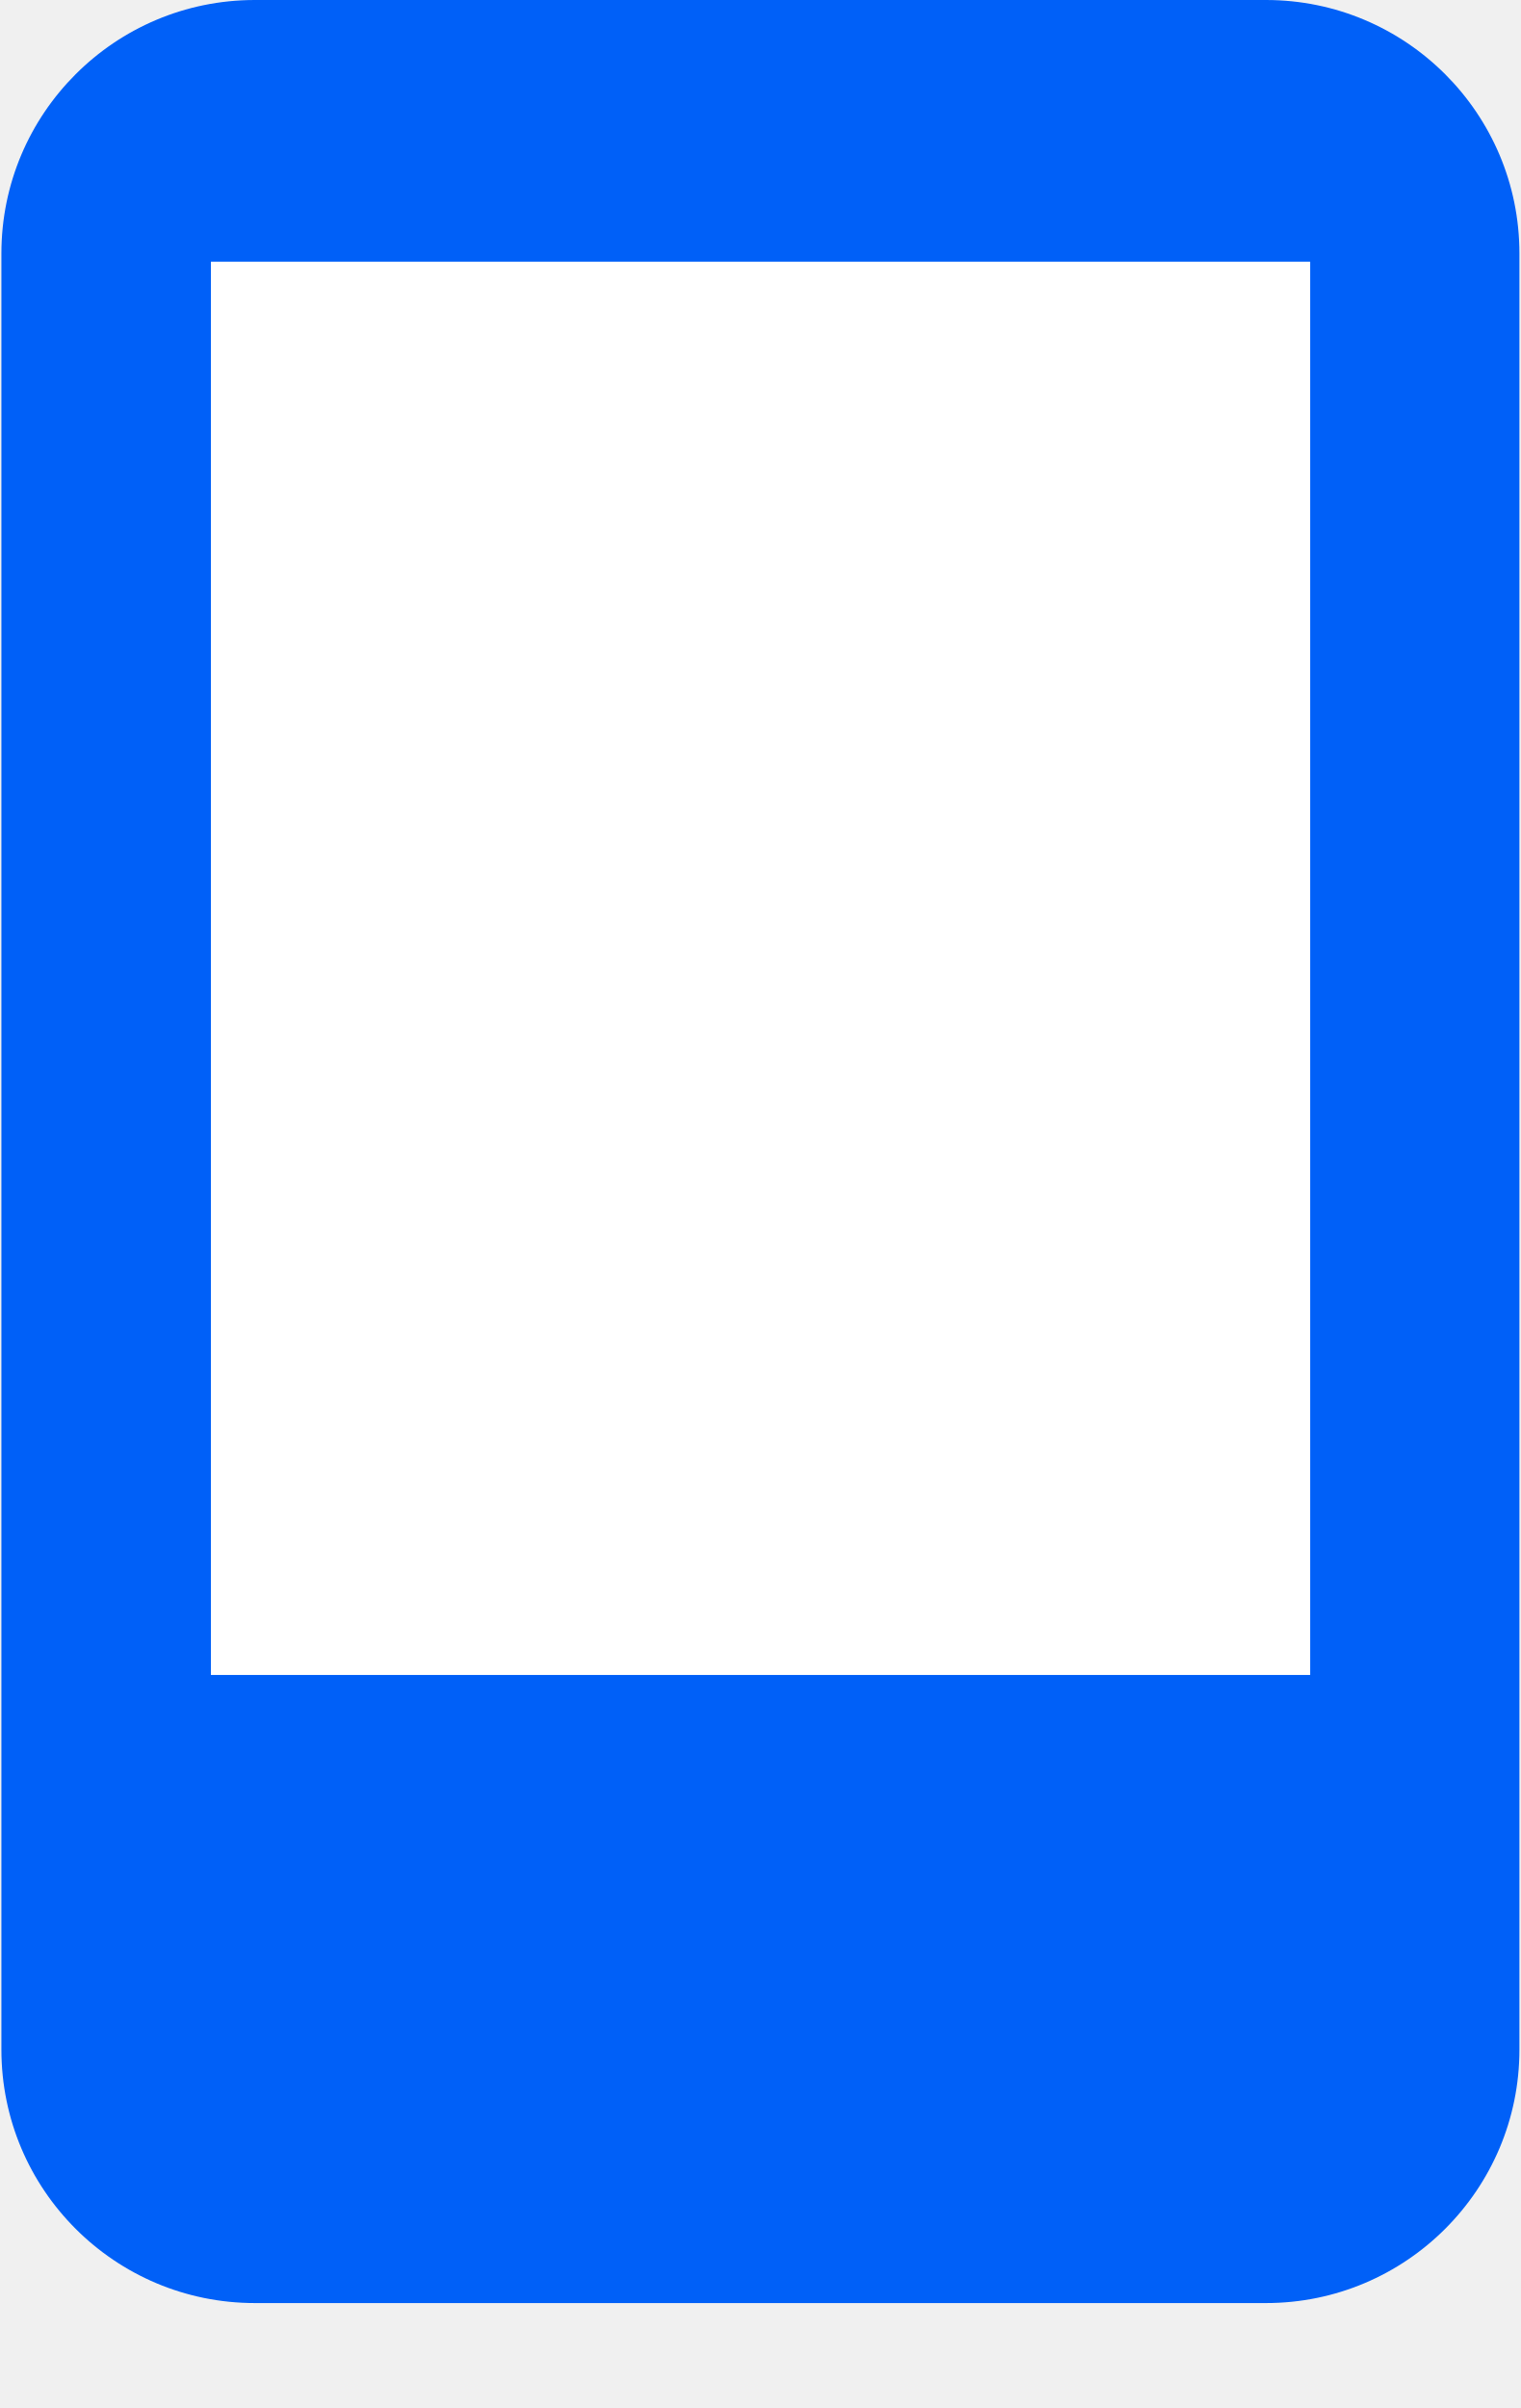
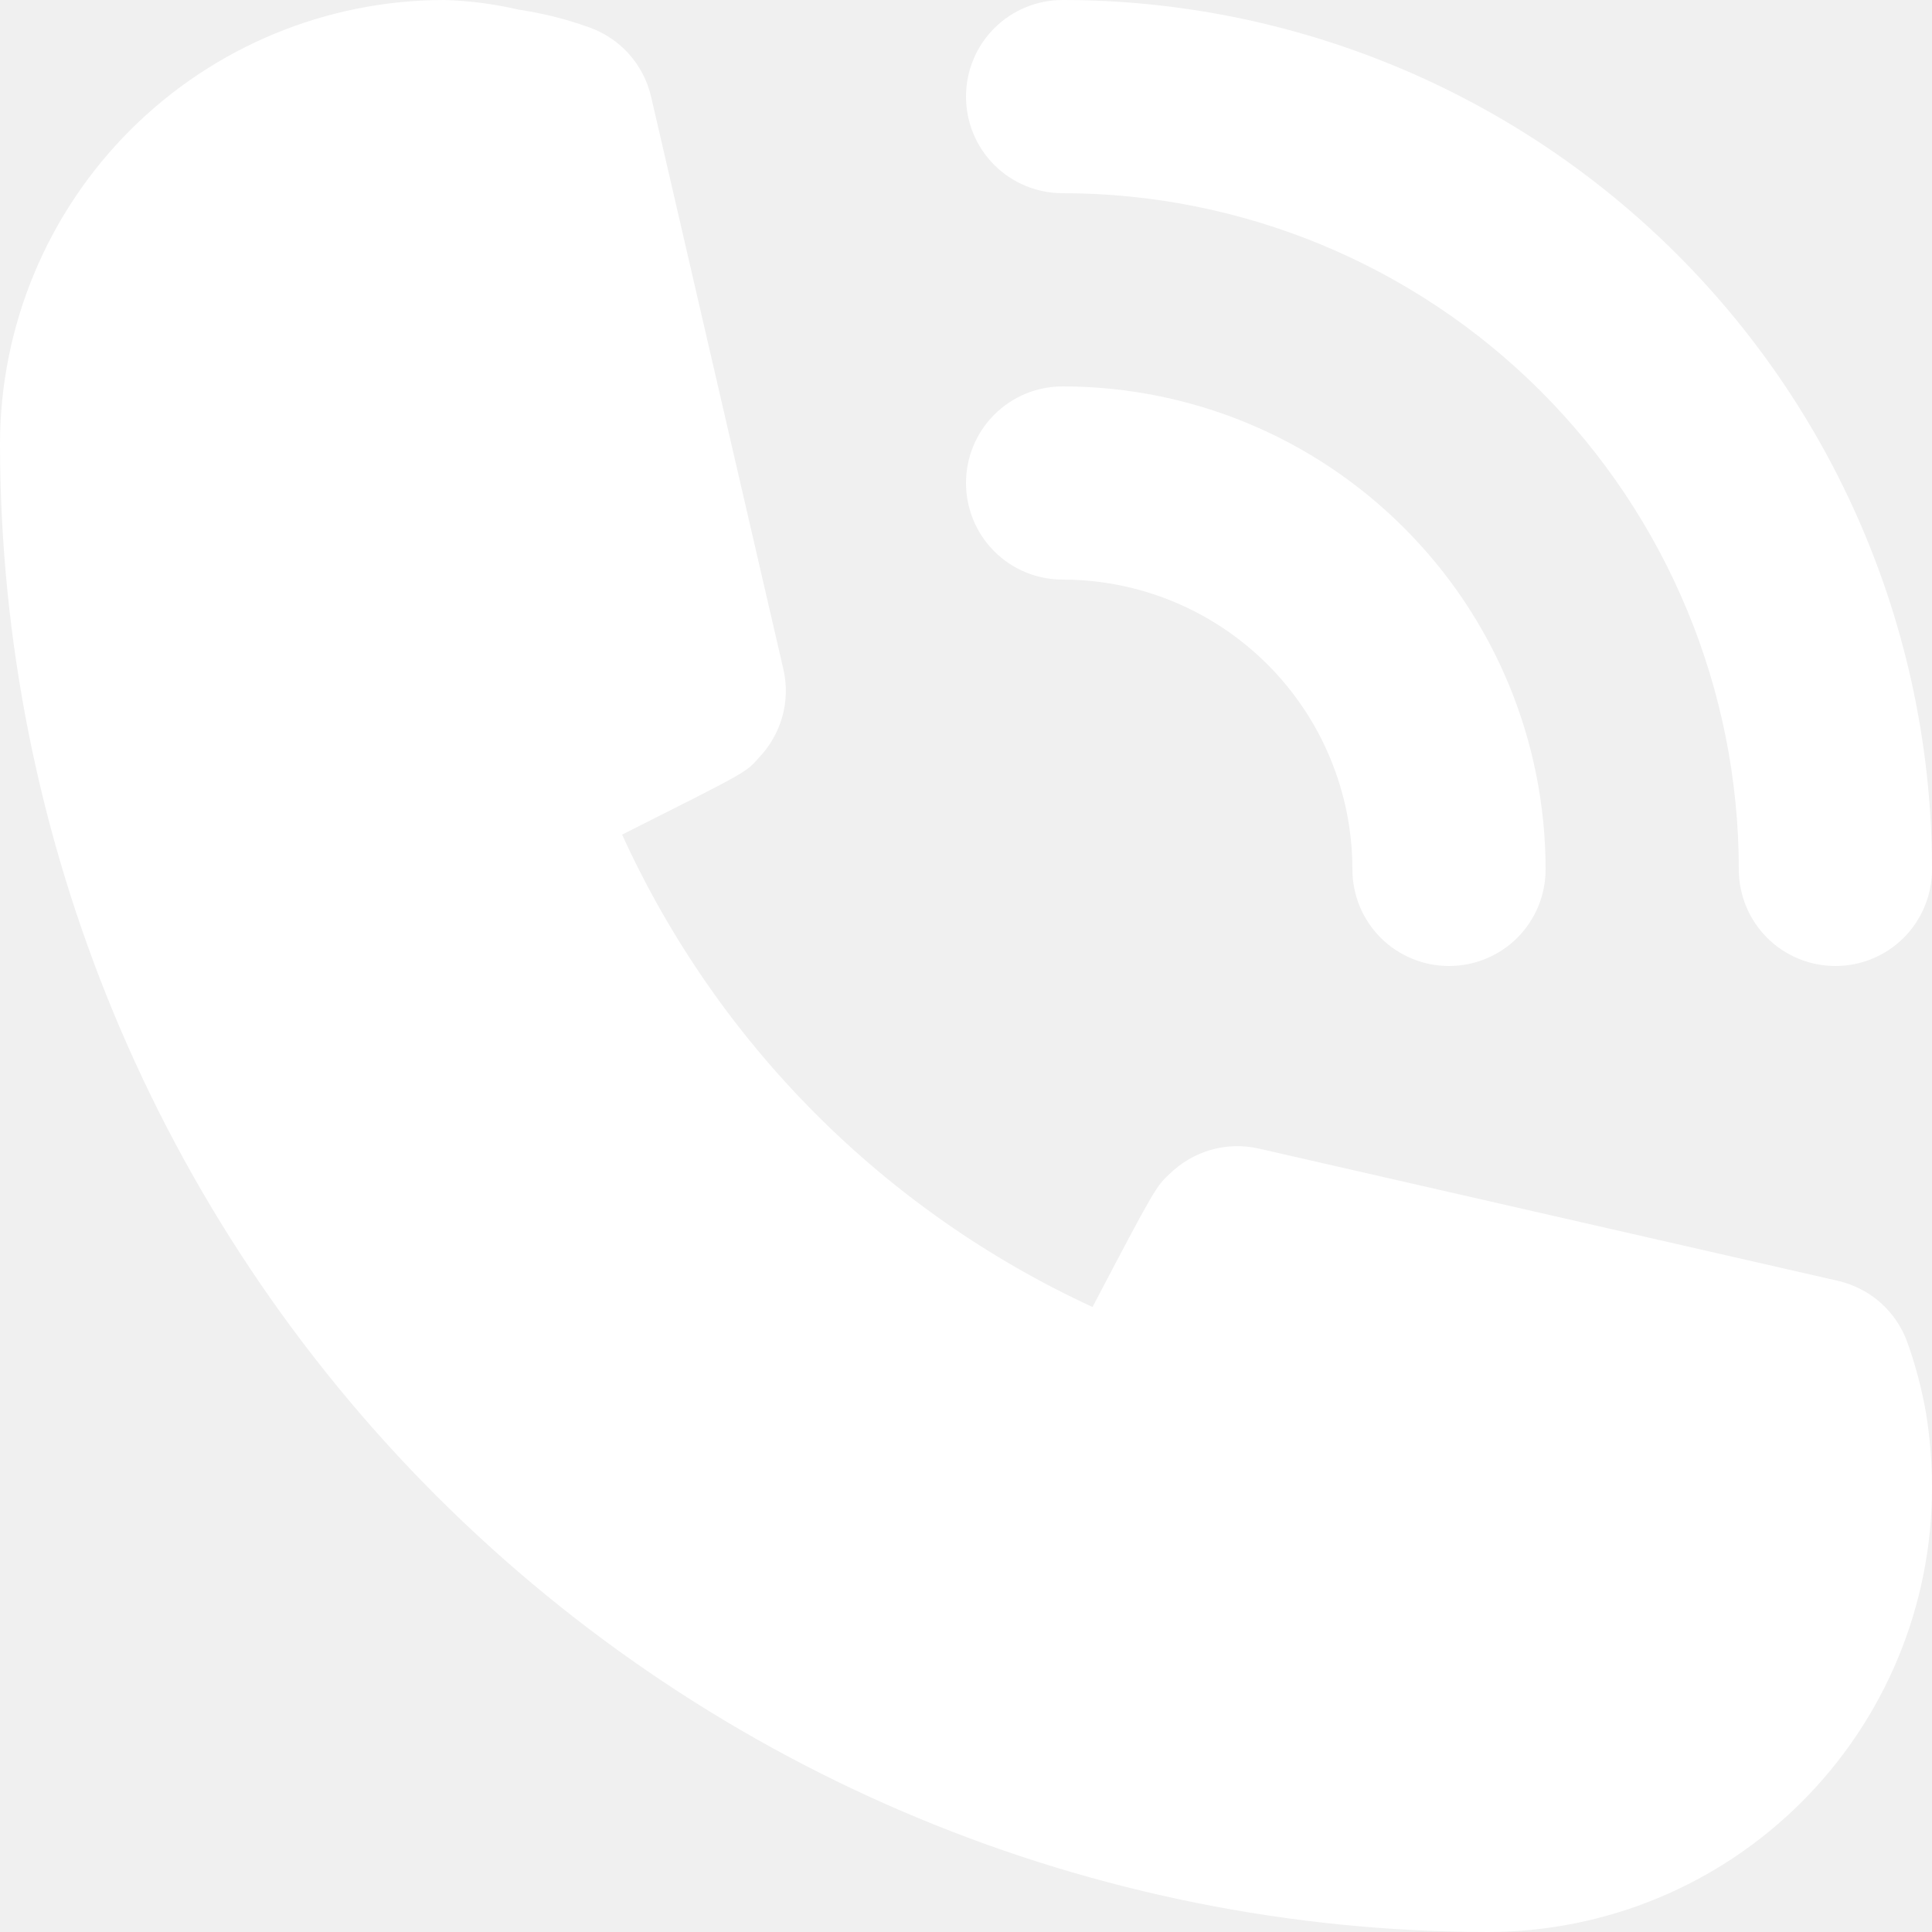
- <svg xmlns="http://www.w3.org/2000/svg" width="12" height="19" viewBox="0 0 12 19" fill="none">
-   <rect x="0.011" width="11.977" height="18.172" rx="2" fill="#0060F8" />
-   <rect x="1.664" y="2.065" width="8.673" height="11.151" fill="white" />
+ <svg xmlns="http://www.w3.org/2000/svg" width="16" height="16" viewBox="0 0 16 16" fill="none">
+   <path d="M8.8 4.8C9.437 4.8 10.047 5.053 10.497 5.503C10.947 5.953 11.2 6.563 11.2 7.2C11.2 7.412 11.284 7.616 11.434 7.766C11.584 7.916 11.788 8 12 8C12.212 8 12.416 7.916 12.566 7.766C12.716 7.616 12.8 7.412 12.8 7.2C12.8 6.139 12.379 5.122 11.628 4.372C10.878 3.621 9.861 3.2 8.8 3.2C8.588 3.2 8.384 3.284 8.234 3.434C8.084 3.584 8 3.788 8 4C8 4.212 8.084 4.416 8.234 4.566C8.384 4.716 8.588 4.8 8.8 4.8Z" fill="white" />
+   <path d="M8.8 1.6C10.285 1.6 11.71 2.19 12.76 3.24C13.81 4.29 14.4 5.715 14.4 7.2C14.4 7.412 14.484 7.616 14.634 7.766C14.784 7.916 14.988 8 15.2 8C15.412 8 15.616 7.916 15.766 7.766C15.916 7.616 16 7.412 16 7.2C16 5.29 15.241 3.459 13.891 2.109C12.541 0.759 10.71 0 8.8 0C8.588 0 8.384 0.084 8.234 0.234C8.084 0.384 8 0.588 8 0.8C8 1.012 8.084 1.216 8.234 1.366C8.384 1.516 8.588 1.6 8.8 1.6ZM15.8 11.128C15.756 11 15.68 10.884 15.579 10.793C15.479 10.703 15.356 10.639 15.224 10.608L10.424 9.512C10.294 9.482 10.158 9.486 10.03 9.522C9.901 9.559 9.784 9.627 9.688 9.72C9.576 9.824 9.568 9.832 9.048 10.824C7.323 10.029 5.94 8.641 5.152 6.912C6.168 6.4 6.176 6.4 6.28 6.28C6.373 6.184 6.441 6.067 6.478 5.938C6.514 5.81 6.518 5.674 6.488 5.544L5.392 0.8C5.361 0.668 5.297 0.545 5.207 0.445C5.116 0.344 5 0.268 4.872 0.224C4.685 0.157 4.492 0.109 4.296 0.08C4.094 0.033 3.887 0.006 3.68 0C2.704 0 1.768 0.388 1.078 1.078C0.388 1.768 0 2.704 0 3.68C0.004 6.946 1.304 10.077 3.613 12.387C5.923 14.696 9.054 15.996 12.32 16C12.803 16 13.282 15.905 13.728 15.72C14.175 15.535 14.58 15.264 14.922 14.922C15.264 14.58 15.535 14.175 15.72 13.728C15.905 13.282 16 12.803 16 12.32C16 12.116 15.984 11.913 15.952 11.712C15.918 11.513 15.867 11.318 15.8 11.128Z" fill="white" />
</svg>
